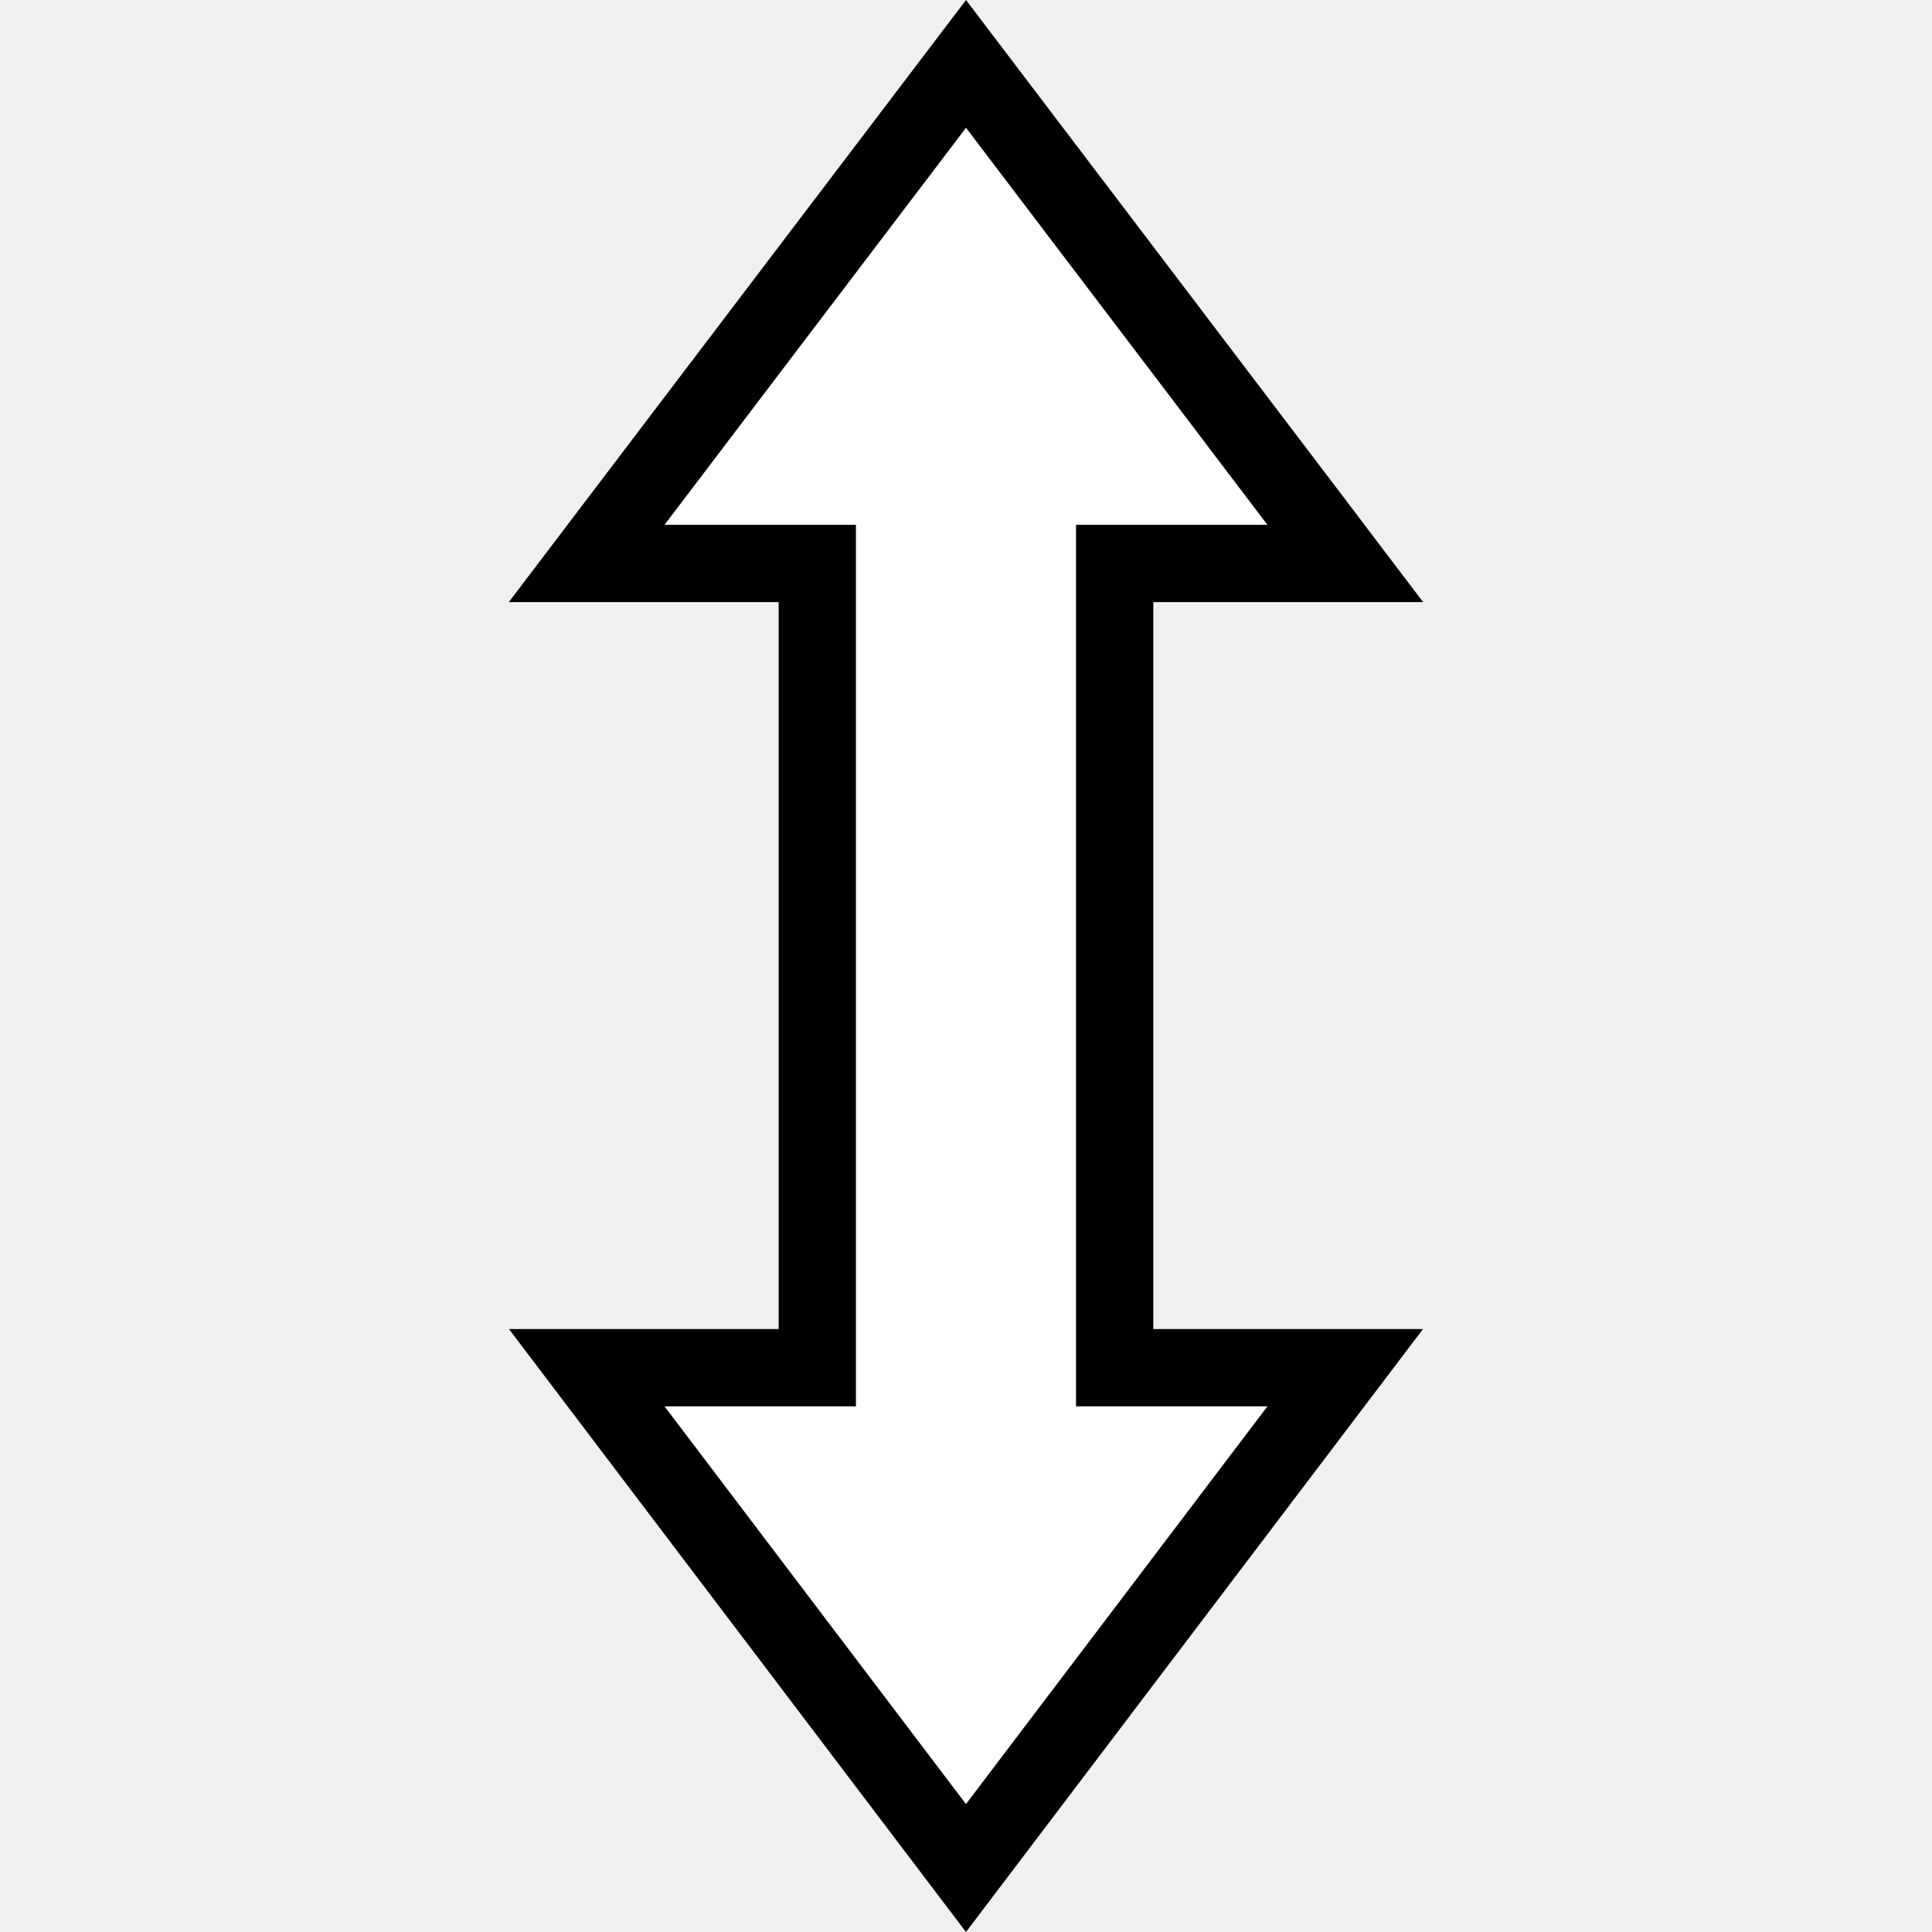
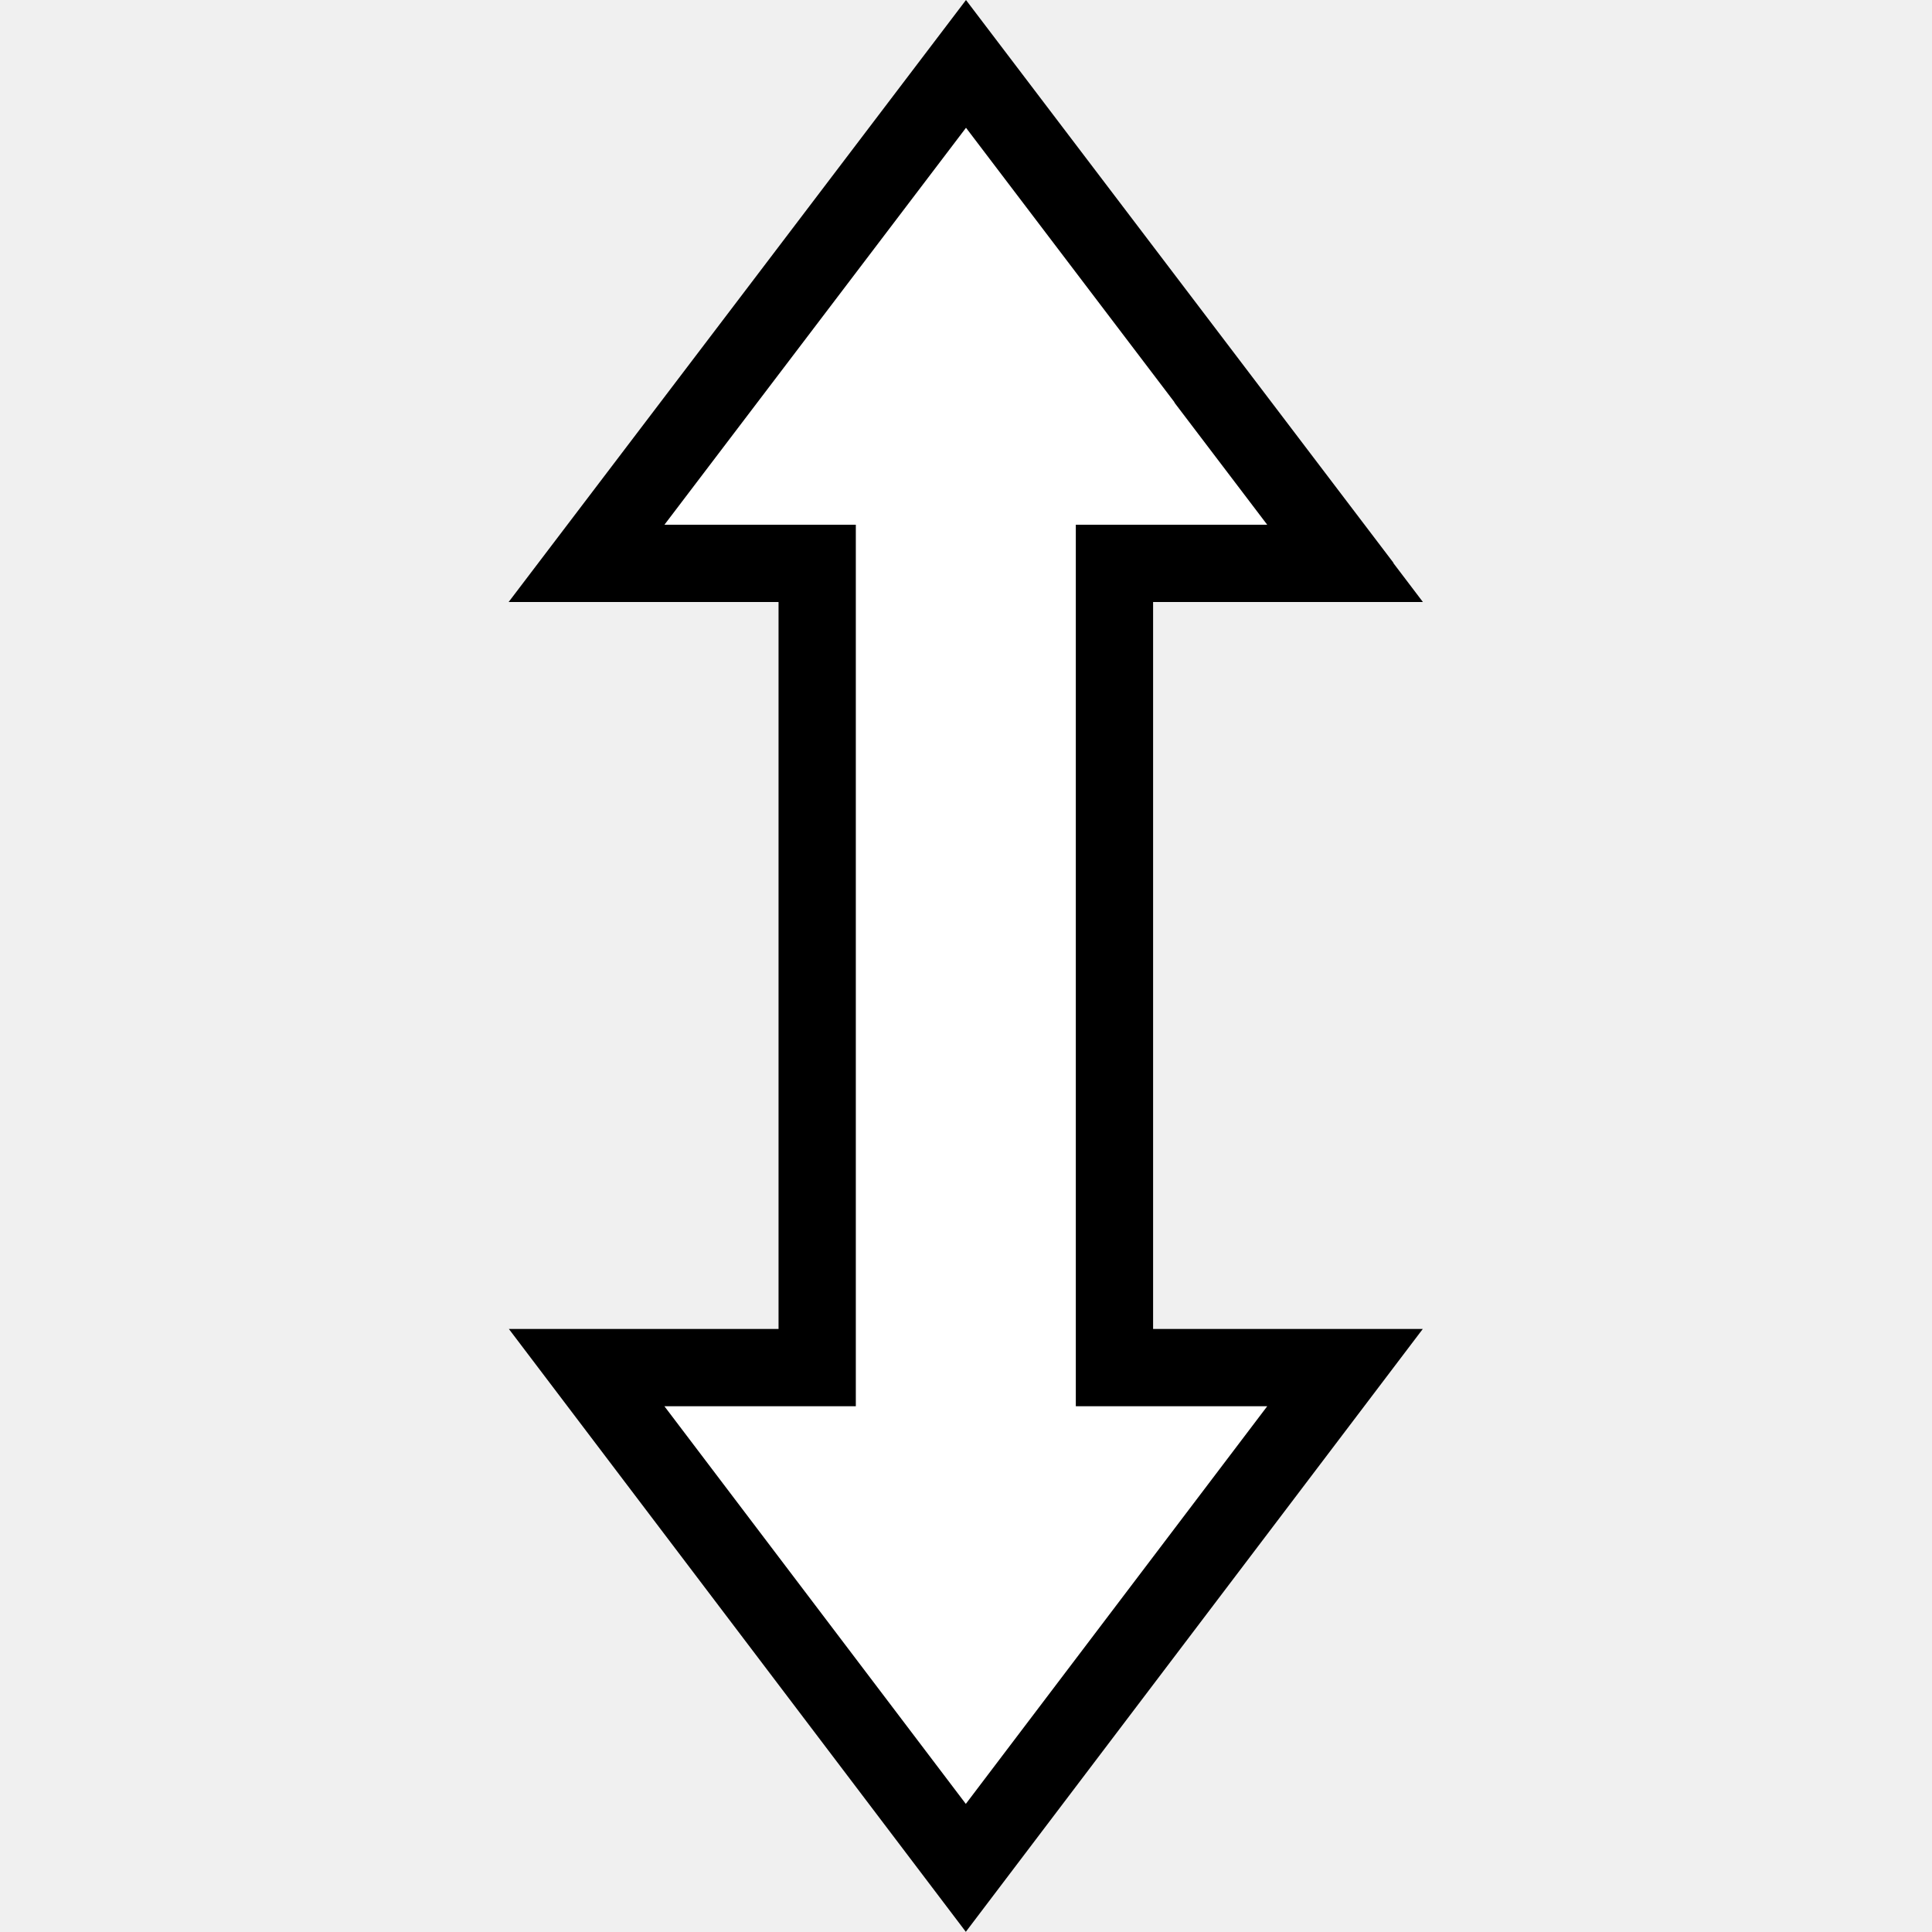
- <svg xmlns="http://www.w3.org/2000/svg" version="1.1" id="svg1" width="75" height="75" viewBox="0 0 75 75" xml:space="preserve">
-   <defs id="defs1" />
-   <path id="Selection" style="opacity:1;fill:#ffffff;fill-opacity:1;stroke:#000000;stroke-width:3;stroke-dasharray:none;stroke-opacity:1;paint-order:normal" d="M 49.846,18.738 C 45.731,13.318 41.617,7.898 37.5,2.48 32.59,8.943 27.682,15.408 22.774,21.873 c 2.984,0 5.969,0 8.953,0 0,10.407 0,20.814 0,31.221 -2.983,-10e-7 -5.966,0 -8.95,0 4.907,6.475 9.814,12.95 14.722,19.424 4.908,-6.474 9.815,-12.949 14.722,-19.424 -2.983,0 -5.966,-10e-7 -8.95,0 0,-10.407 0,-20.814 0,-31.221 2.984,0 5.969,0 8.953,0 -0.793,-1.045 -1.586,-2.09 -2.38,-3.135 z" />
+ <svg xmlns="http://www.w3.org/2000/svg" width="75" height="75" version="1.2" viewBox="0 0 75 75" baseProfile="tiny-ps">
+   <path d="m49.85 18.74c-4.116-5.419-8.23-10.84-12.35-16.26-4.91 6.464-9.818 12.93-14.73 19.39h8.953v31.22c-2.983-1e-6 -5.966 0-8.95 0 4.907 6.475 9.814 12.95 14.72 19.42 4.908-6.474 9.815-12.95 14.72-19.42-2.983 0-5.966-1e-6 -8.95 0v-31.22h8.953c-0.793-1.045-1.586-2.09-2.38-3.135z" fill="#fff" stroke="#000" stroke-width="3" />
</svg>
